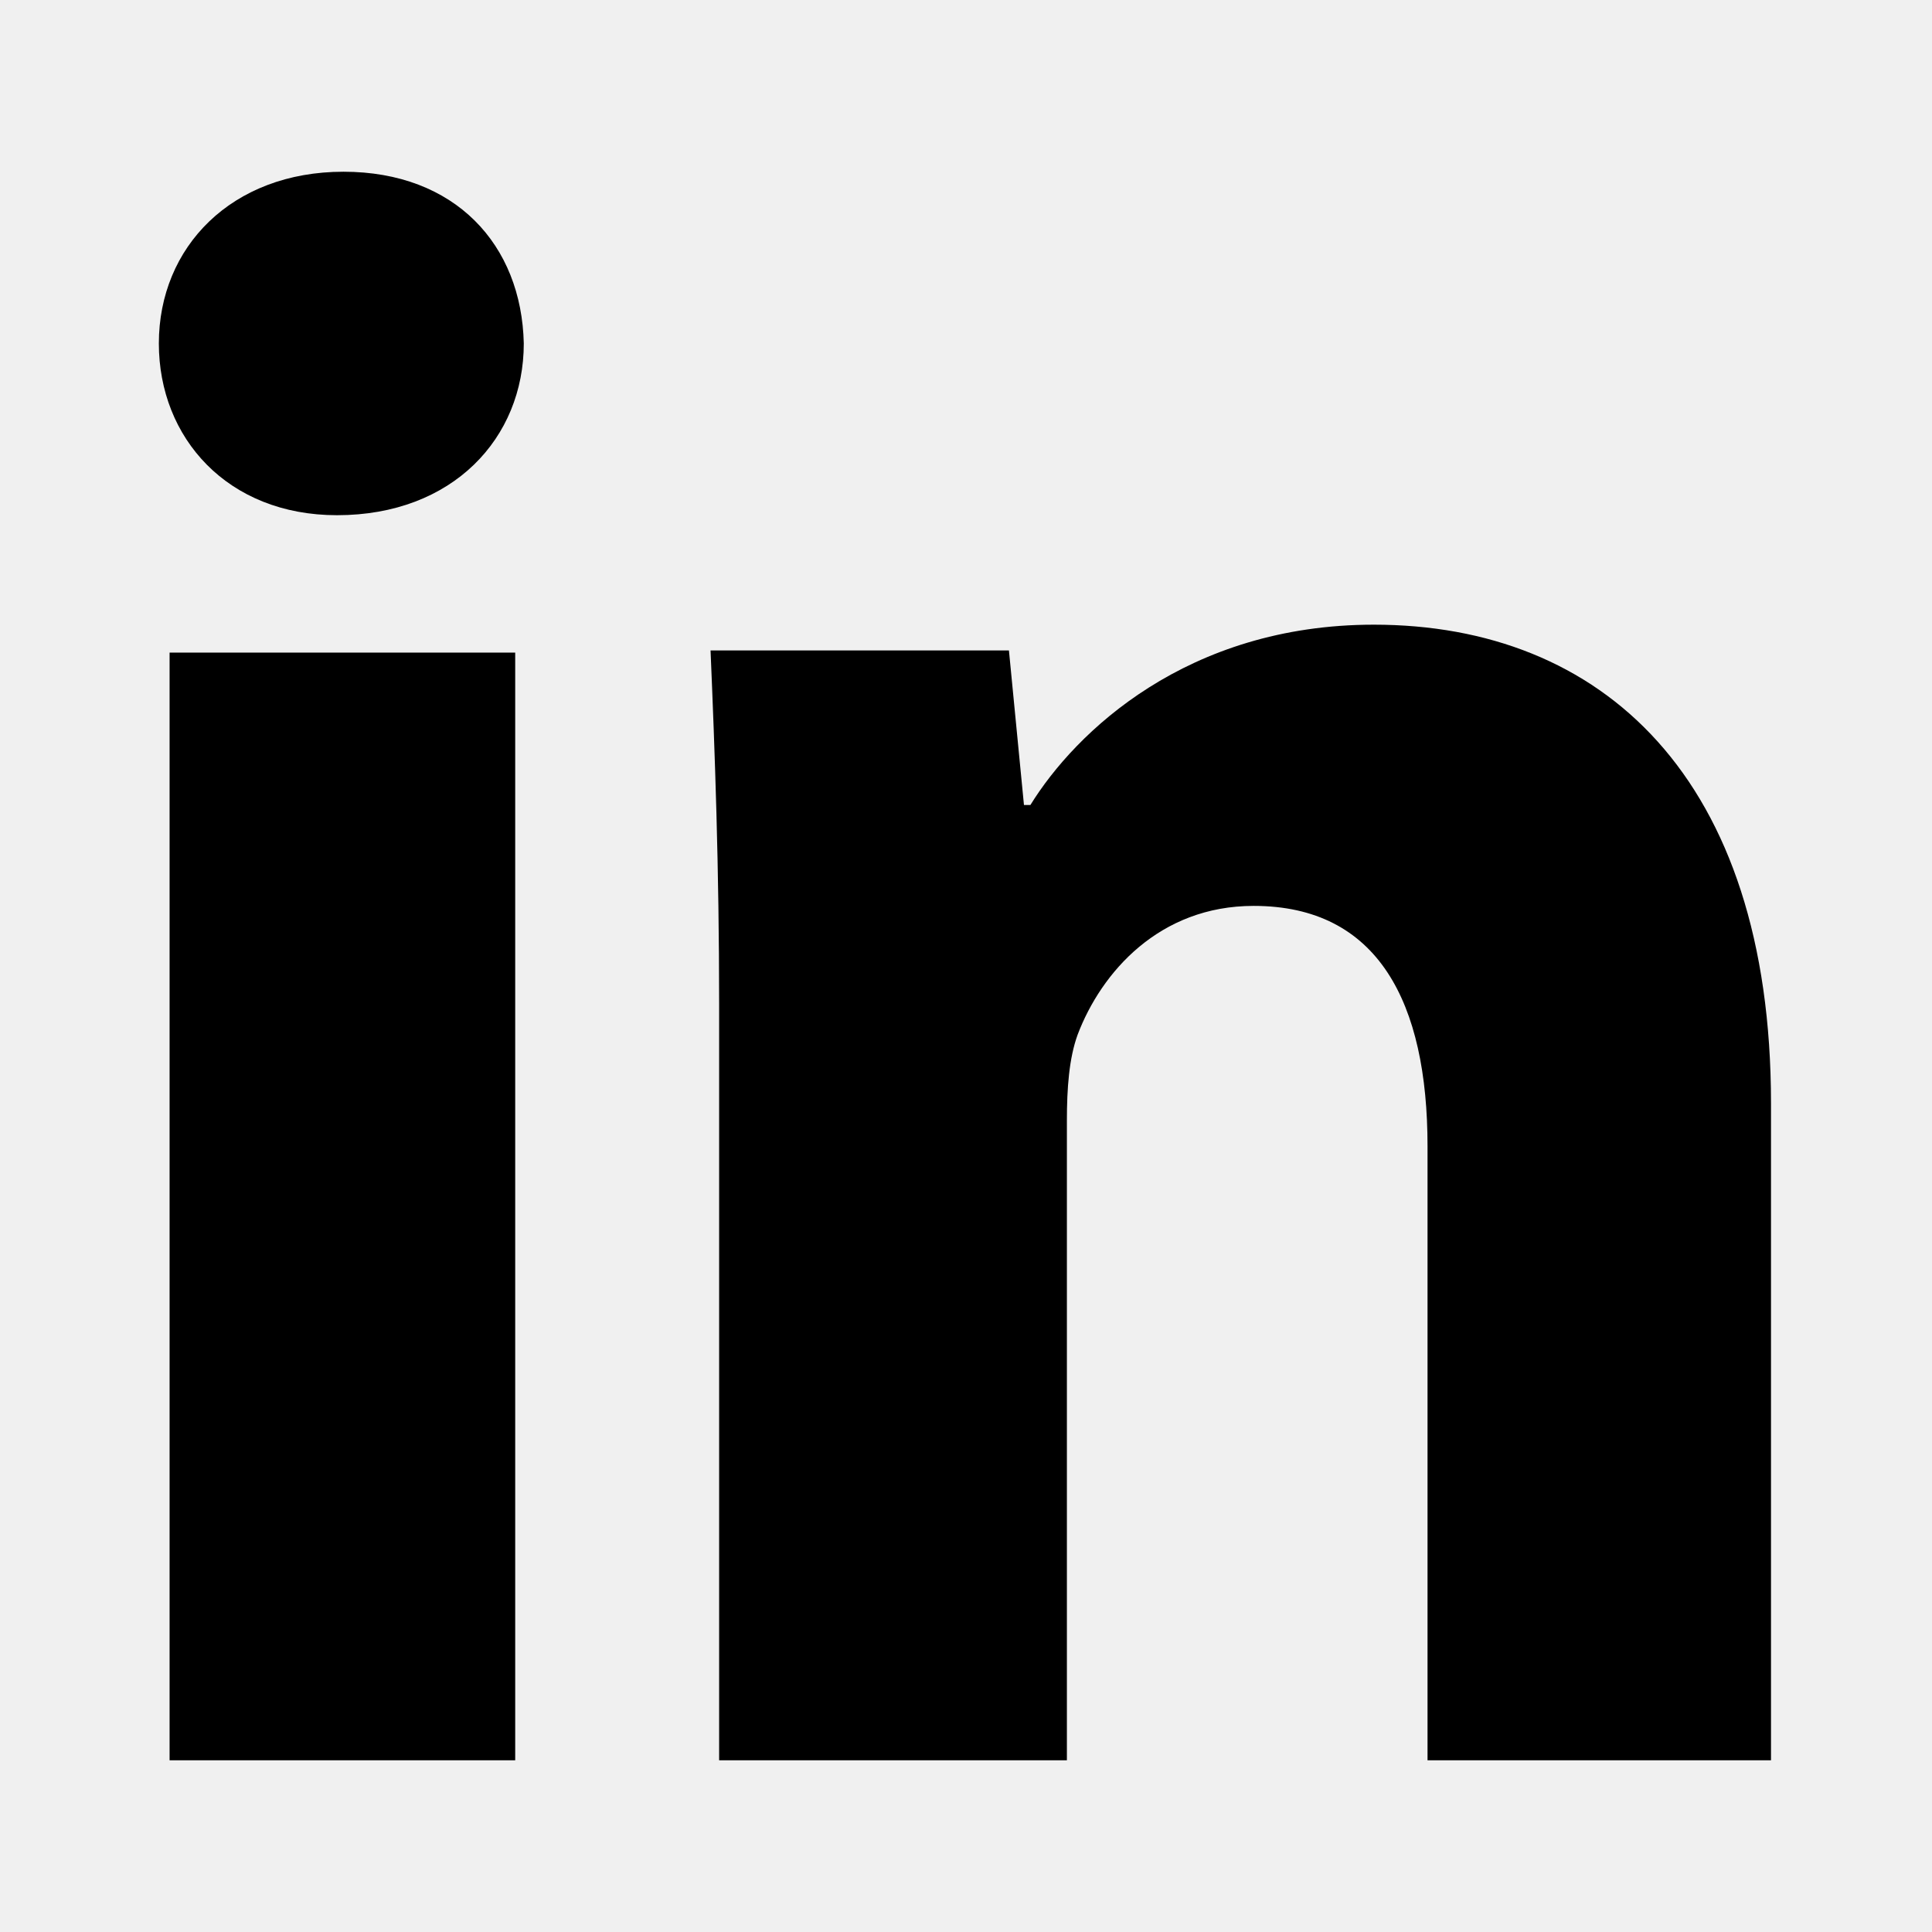
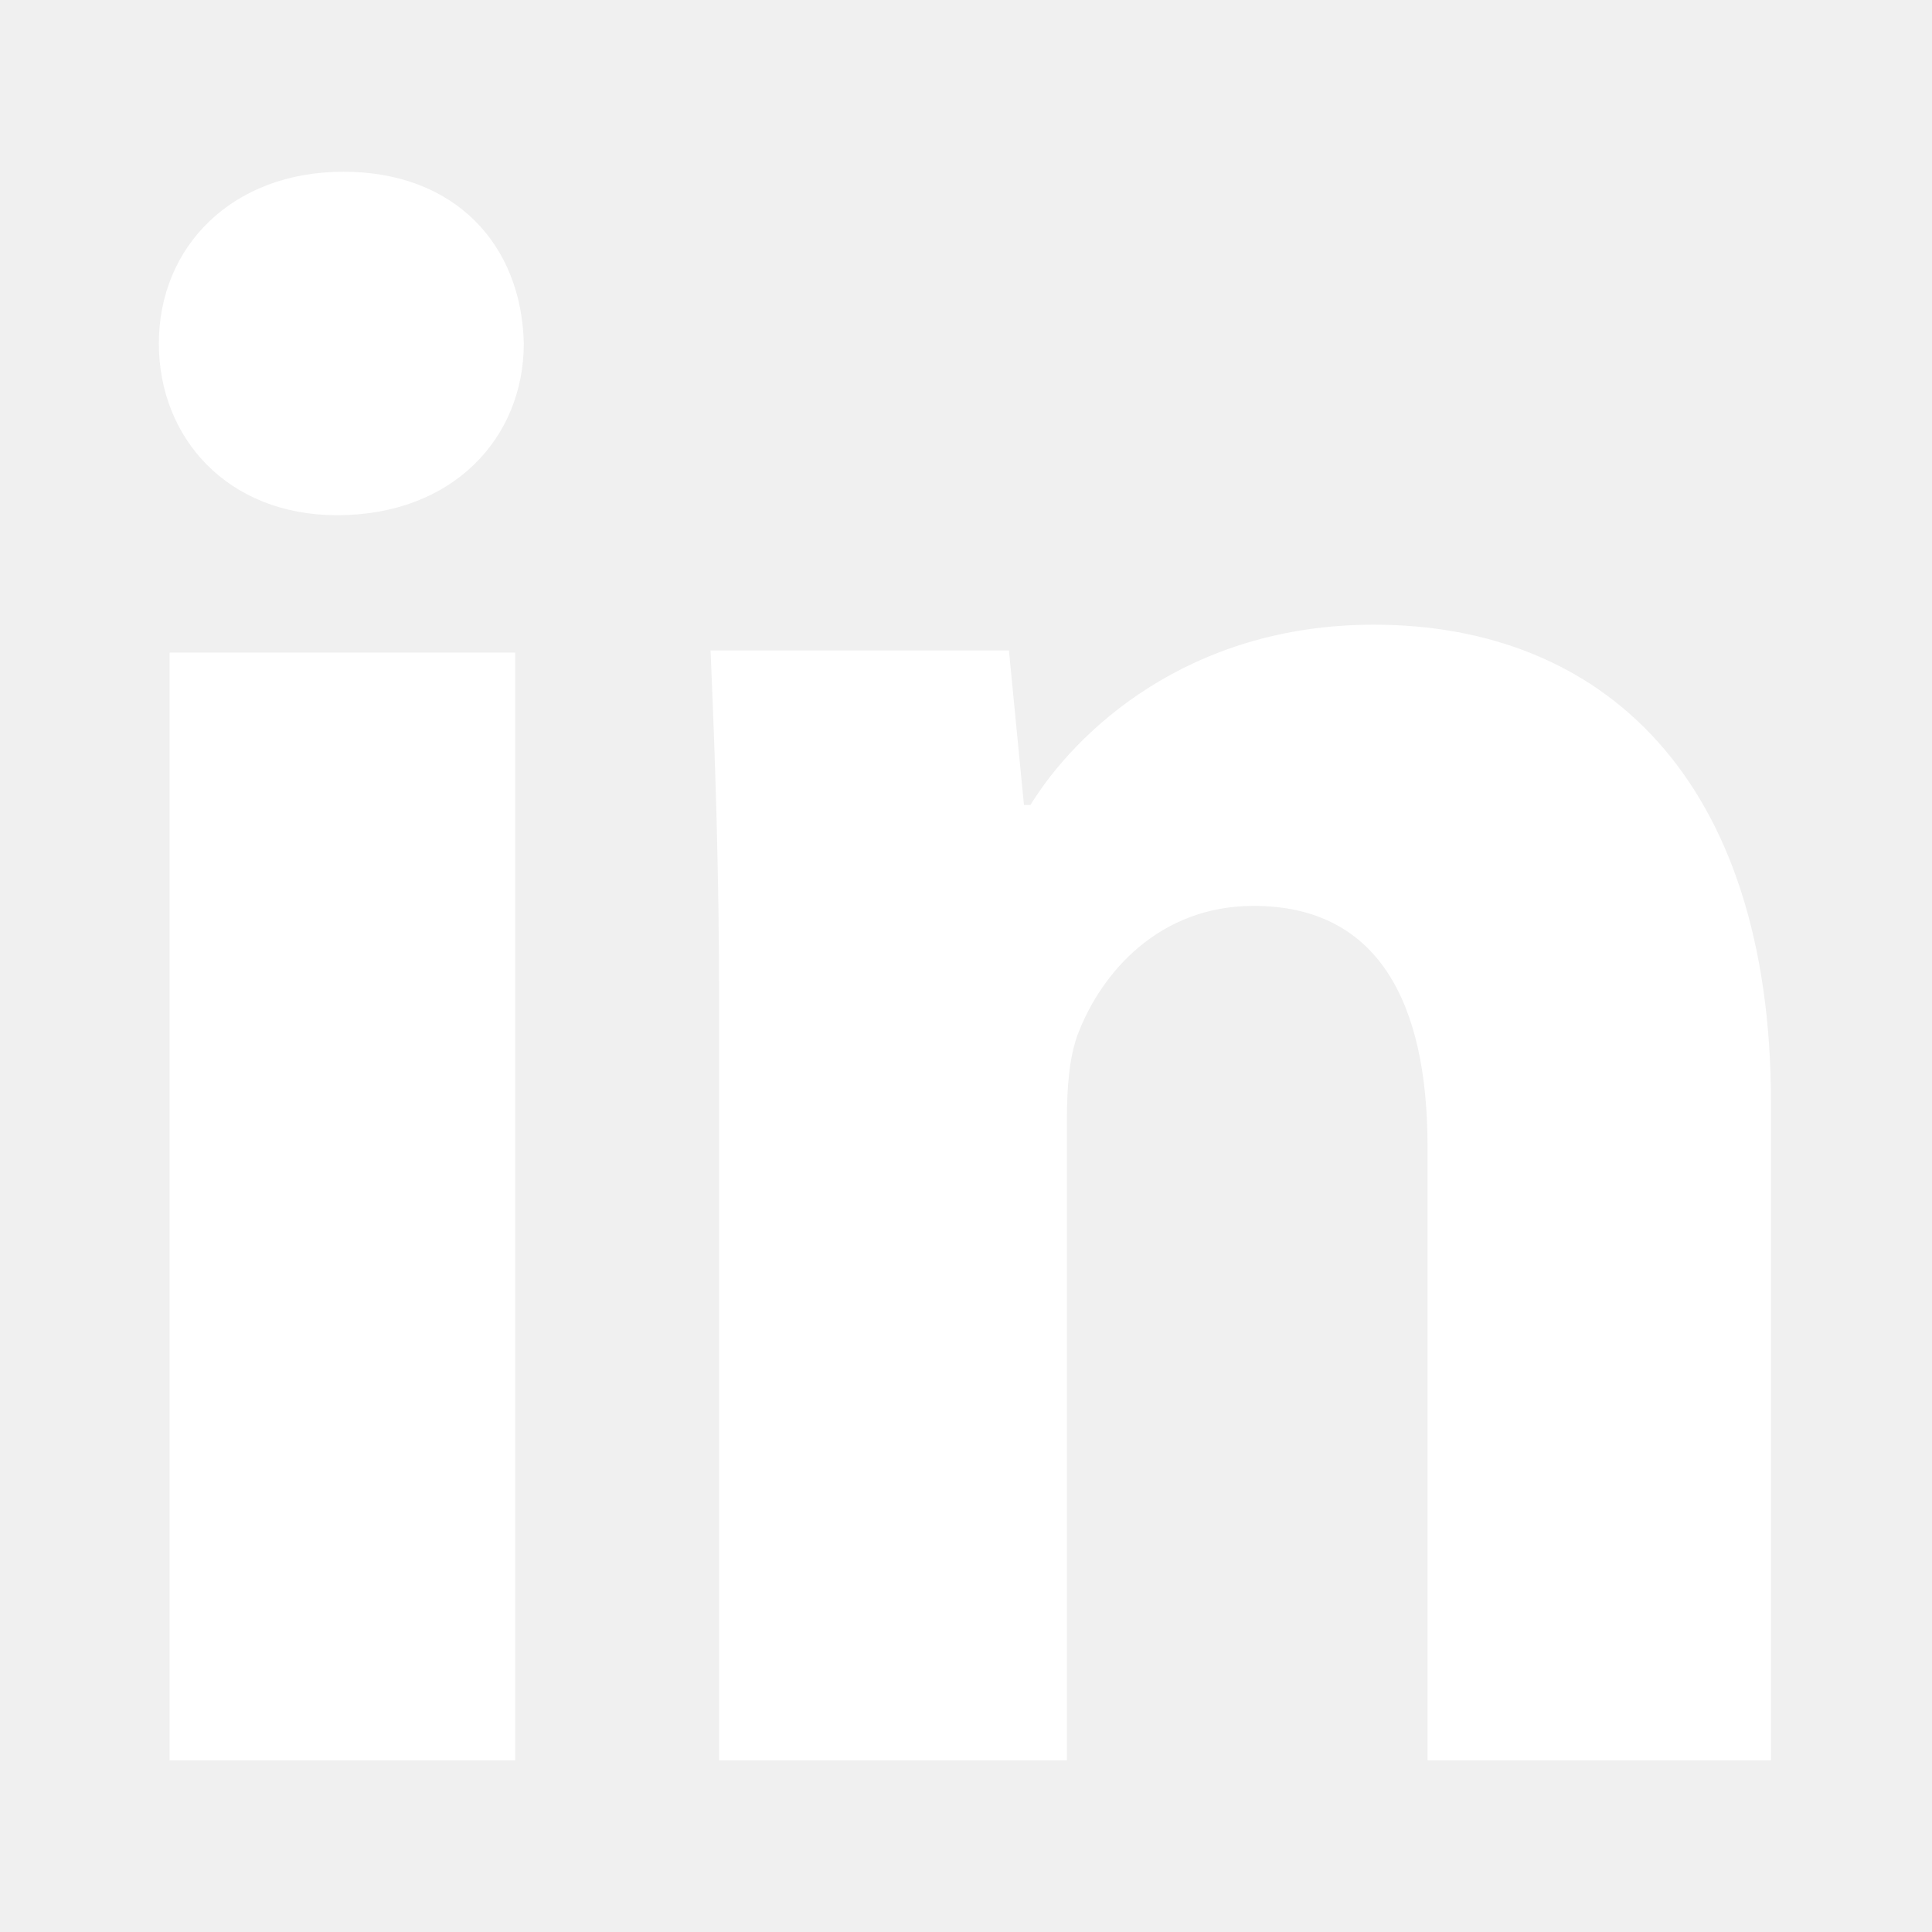
<svg xmlns="http://www.w3.org/2000/svg" version="1.1" id="Capa_1" x="0px" y="0px" viewBox="0 0 90 90" style="enable-background:new 0 0 90 90;" xml:space="preserve">
  <style type="text/css">
- 	.st0{fill:#000000;}
+ 	.st0{fill:#FFFFFF;}
</style>
  <g>
    <g>
      <path class="st0" d="M24.4,16c0,4.4-3.3,8-8.7,8c-5.1,0-8.3-3.6-8.3-8c0-4.5,3.4-8,8.6-8S24.3,11.4,24.4,16z M7.9,82V30.4H24V82    H7.9L7.9,82z" />
      <path class="st0" d="M33.5,46.8c0-6.4-0.2-11.8-0.4-16.5H47l0.7,7.2H48c2.1-3.4,7.3-8.4,16-8.4c10.6,0,18.5,7.1,18.5,22.3V82h-16    V53.4c0-6.7-2.3-11.2-8.1-11.2c-4.4,0-7.1,3.1-8.2,6c-0.4,1.1-0.5,2.5-0.5,4V82H33.5V46.8z" />
    </g>
  </g>
</svg>
